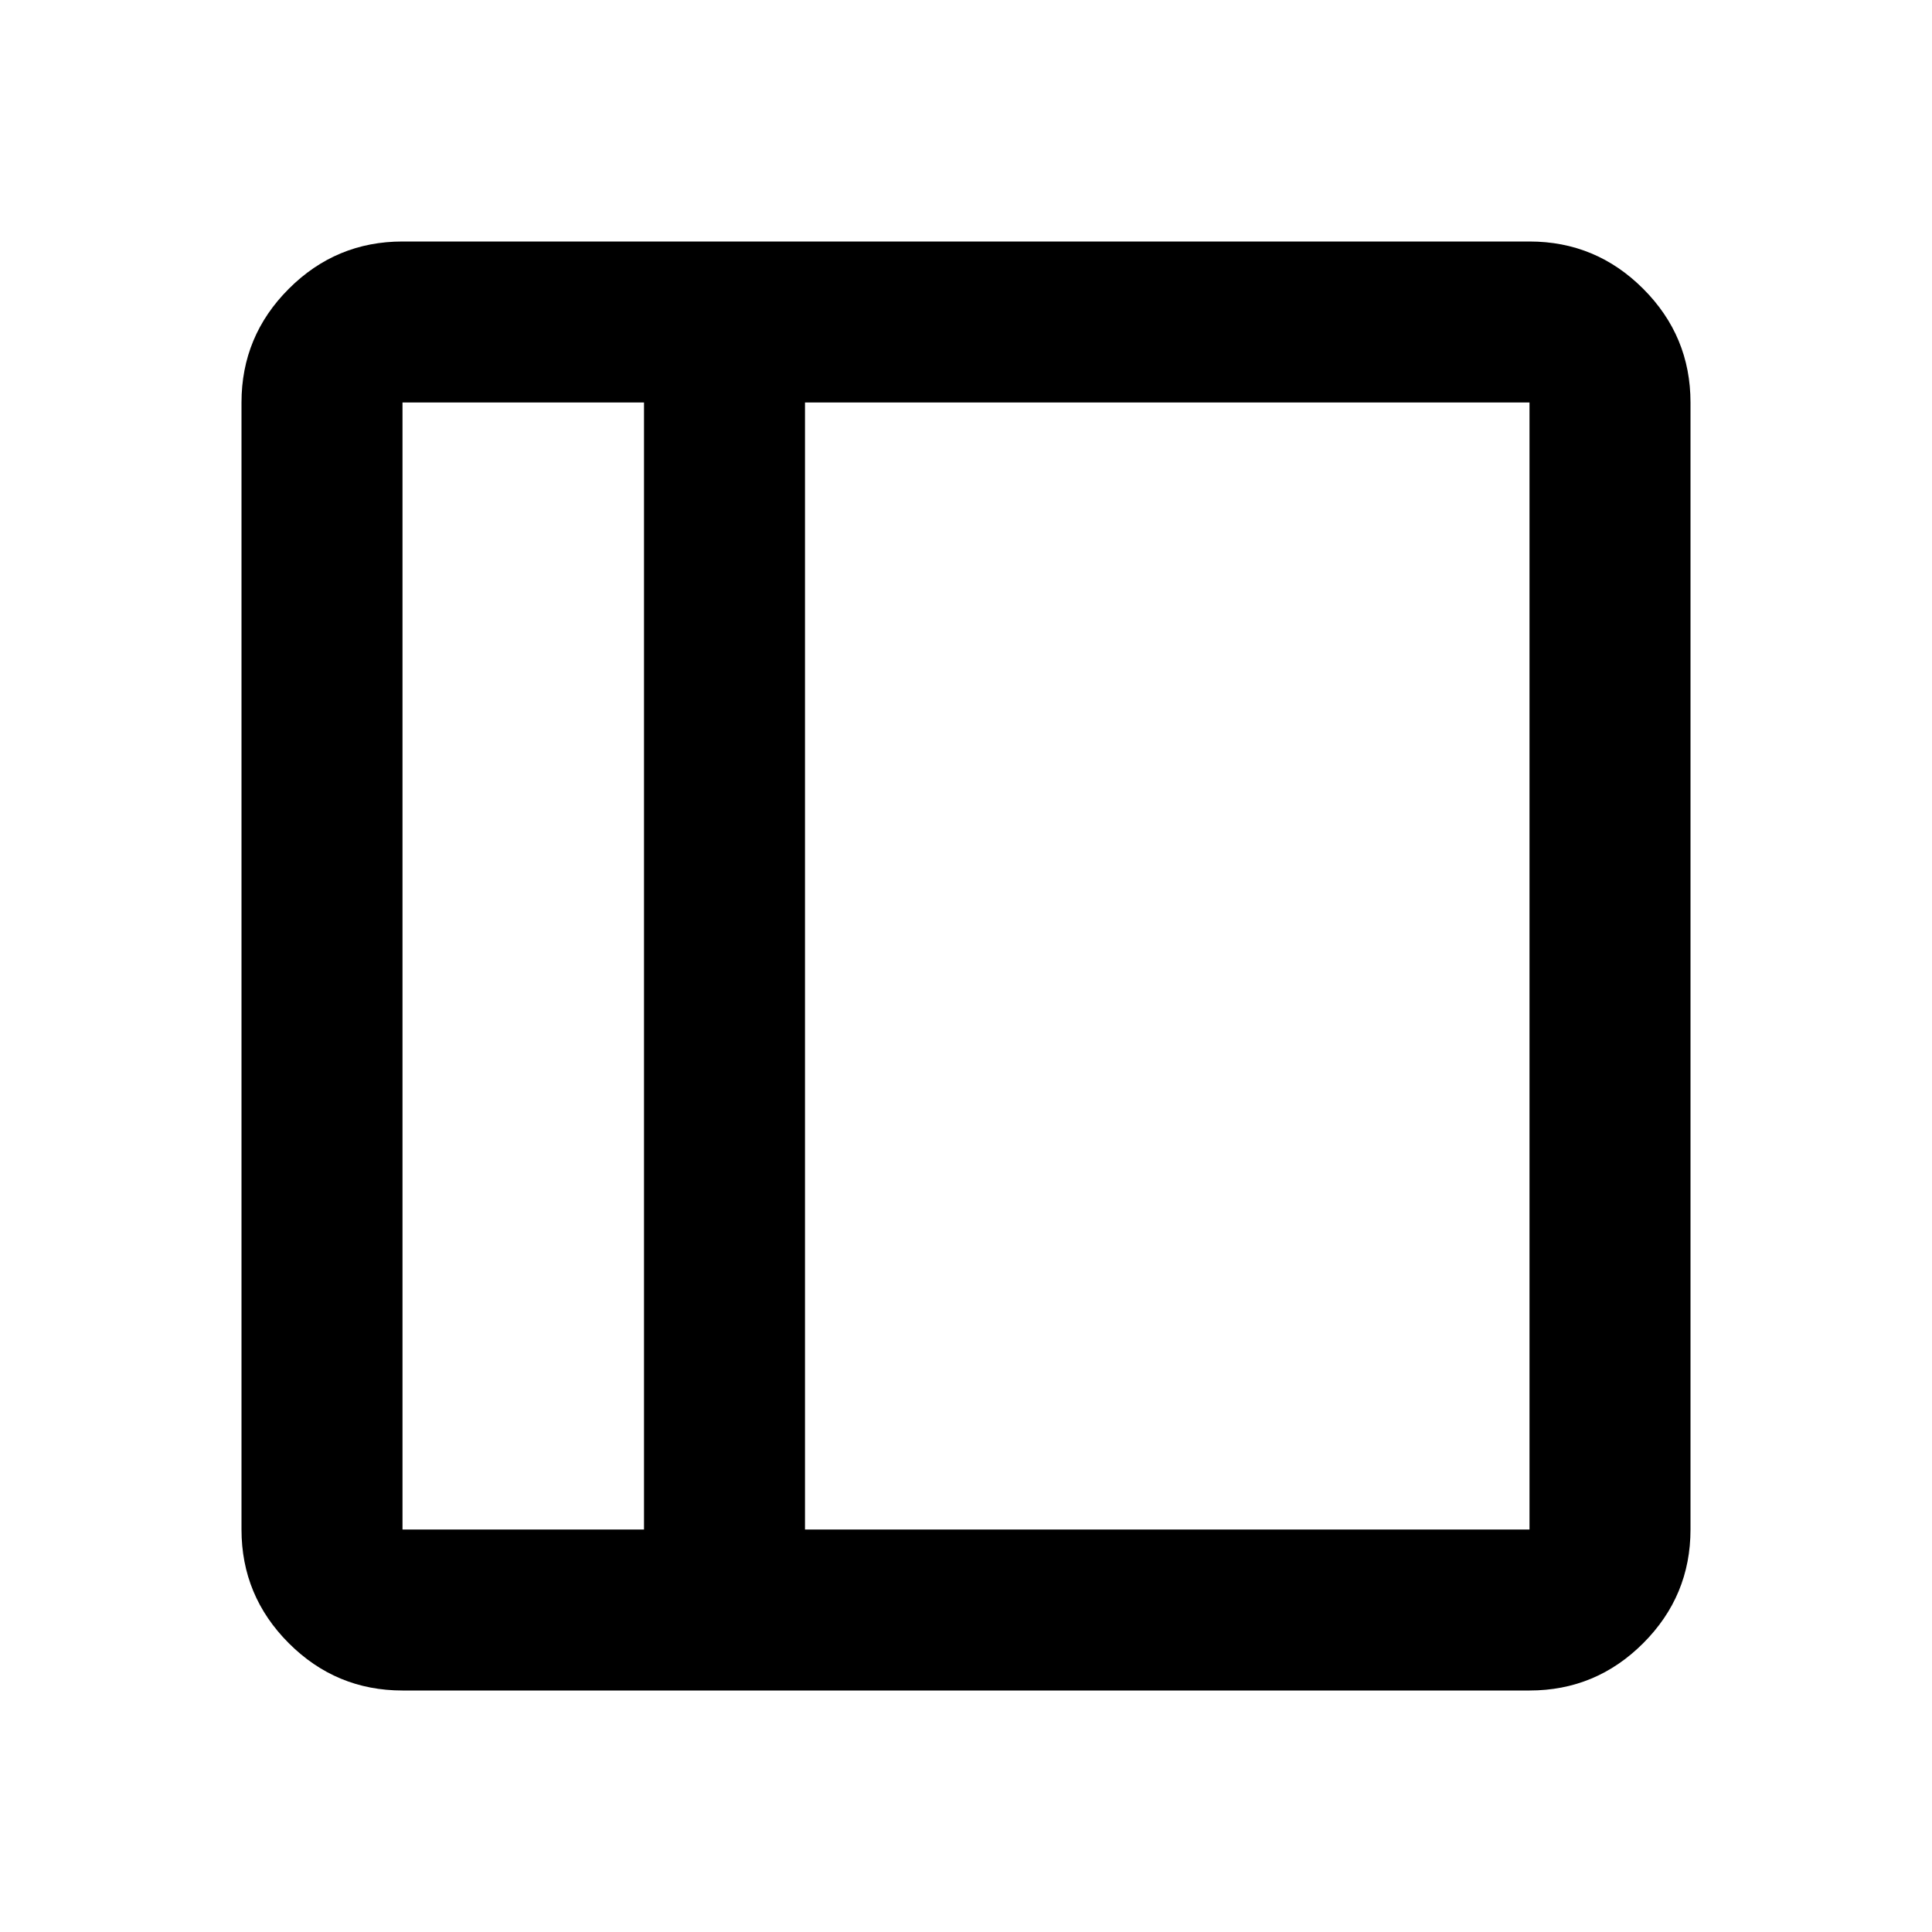
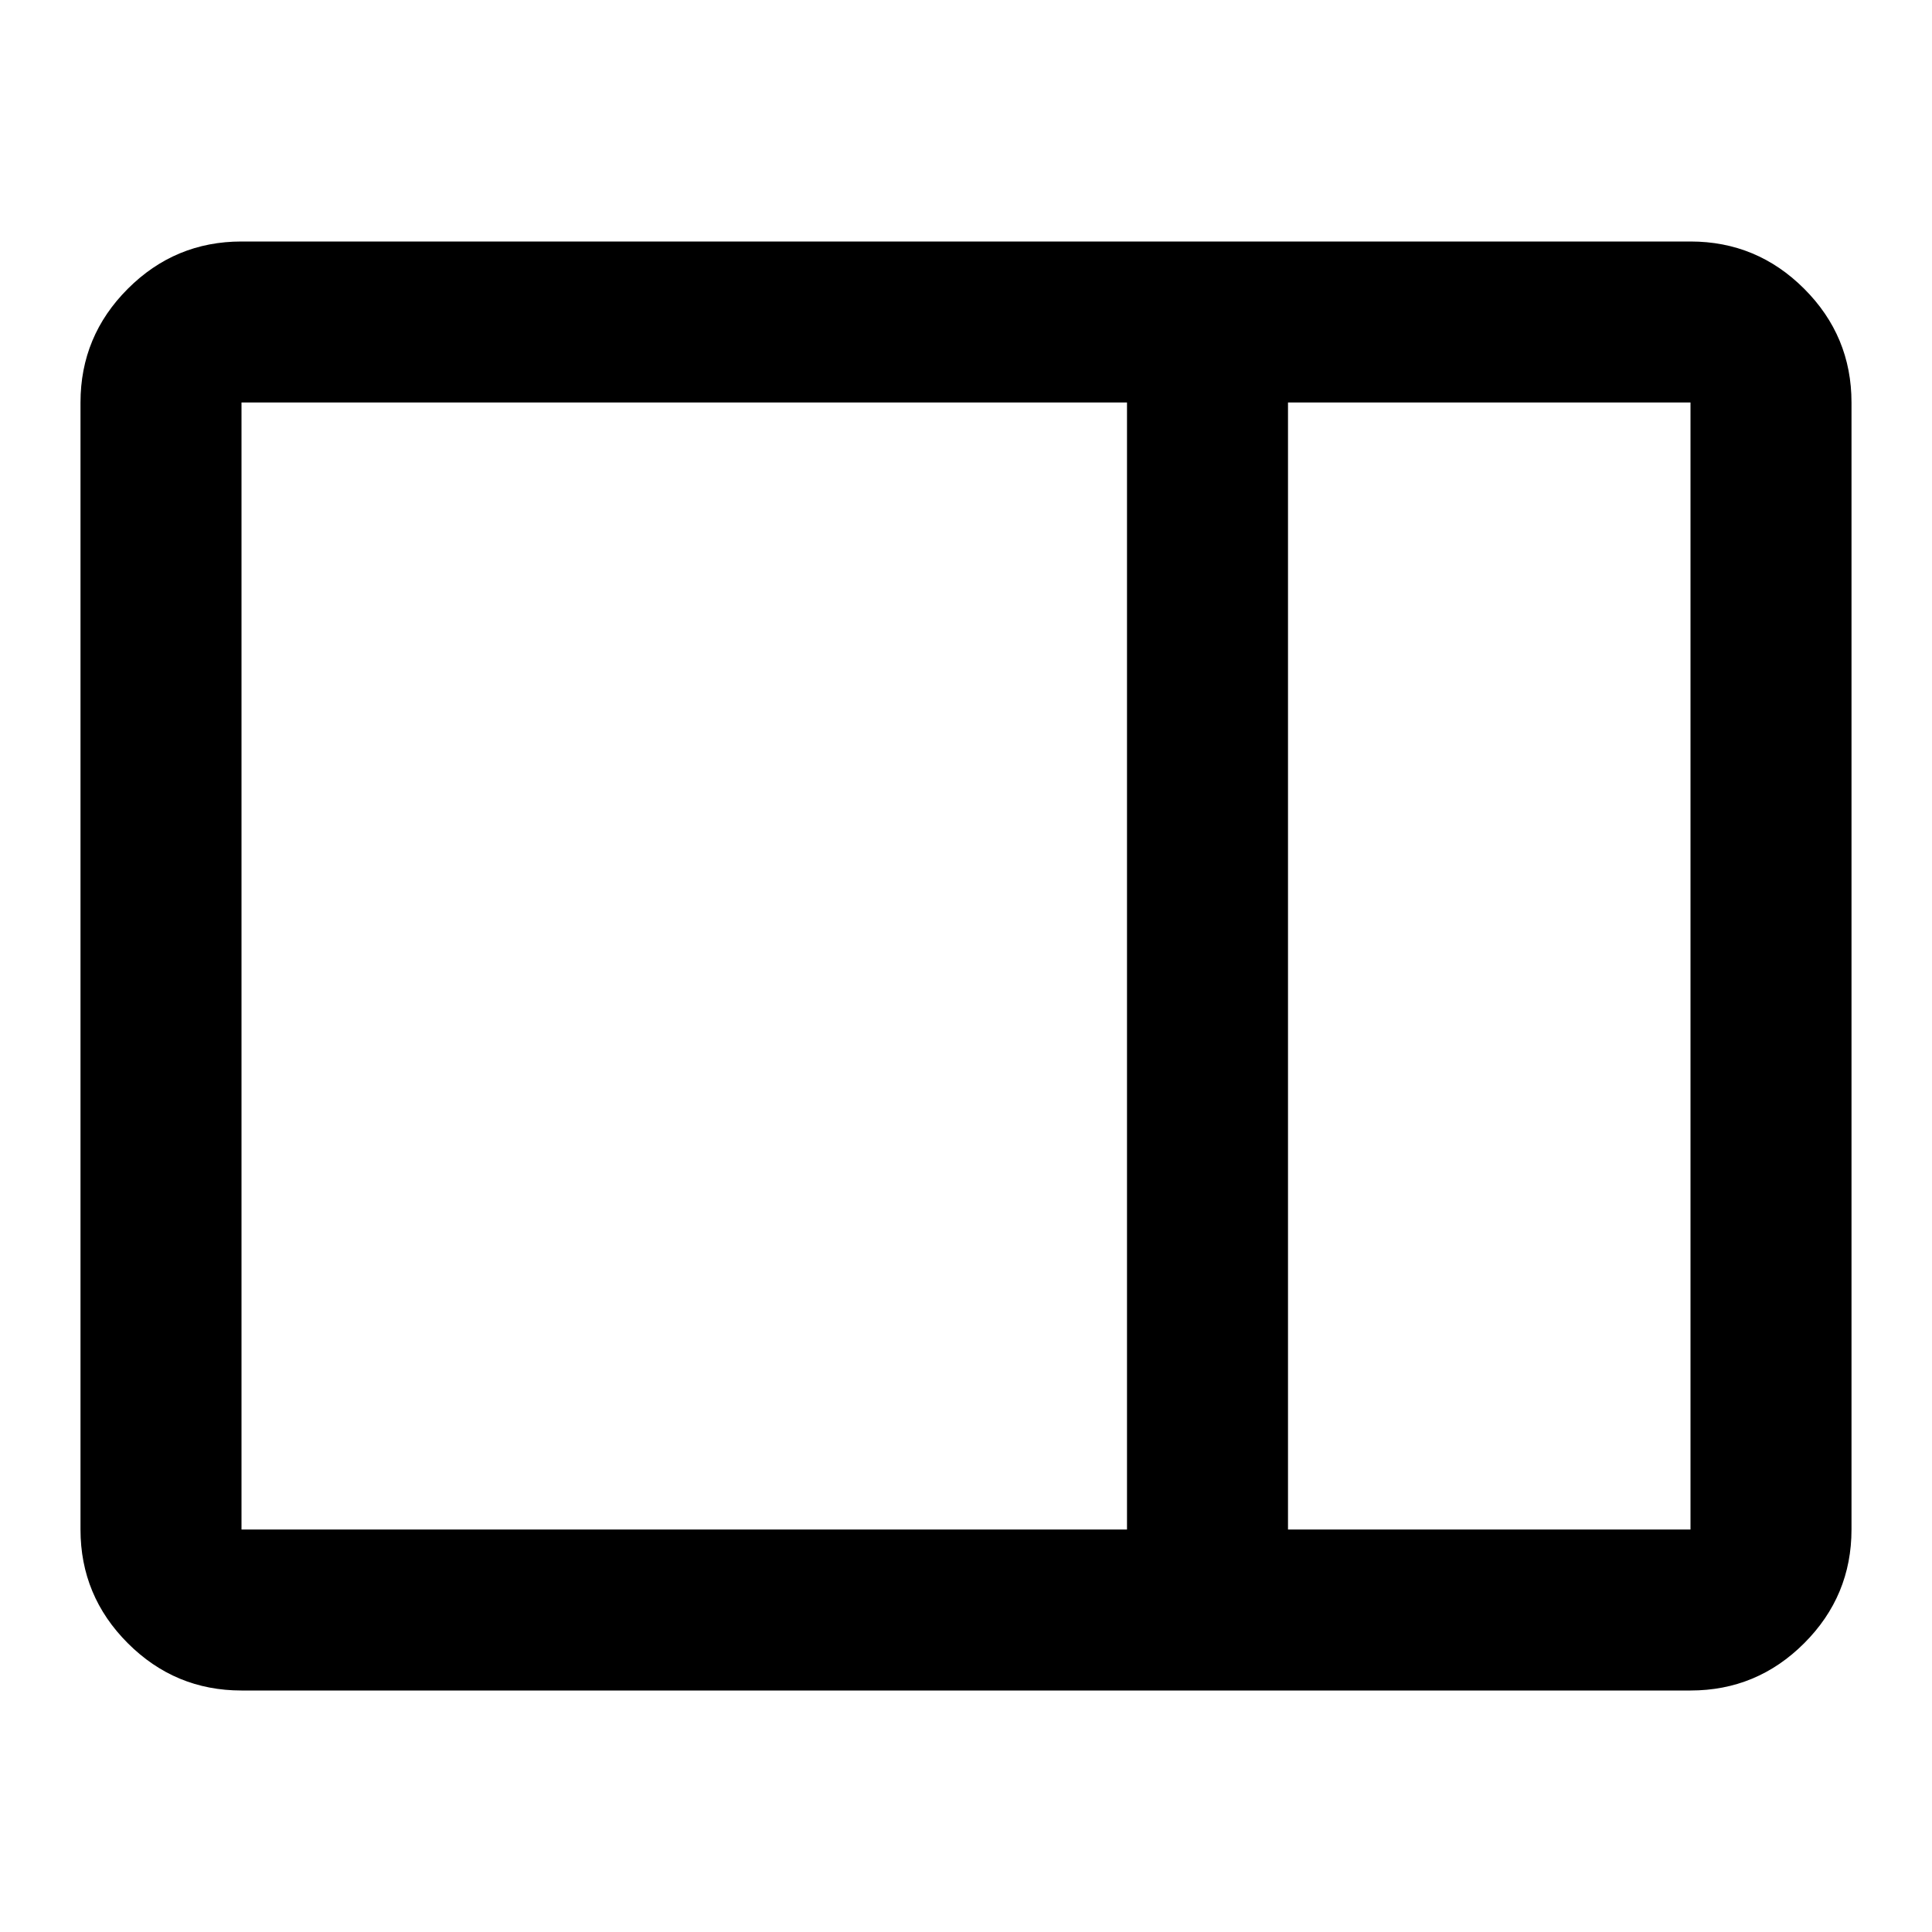
- <svg xmlns="http://www.w3.org/2000/svg" viewBox="0 -960 960 960">
-   <path d="M200-120q-33 0-56.5-23.5T120-200v-560q0-33 23.5-56.5T200-840h560q33 0 56.5 23.5T840-760v560q0 33-23.5 56.5T760-120H200Zm120-80v-560H200v560h120Zm80 0h360v-560H400v560Zm-80 0H200h120Z" />
+ <svg xmlns="http://www.w3.org/2000/svg" width="18" height="18" viewBox="0 -960 960 960">
+   <path d="M120-120q-33 0-56.5-23.5T40-200v-560q0-33 23.5-56.5T120-840h720q33 0 56.5 23.5T920-760v560q0 33-23.5 56.5T840-120H120Zm0-80h440v-560H120v560Zm520 0h200v-560H640v560Z" />
</svg>
